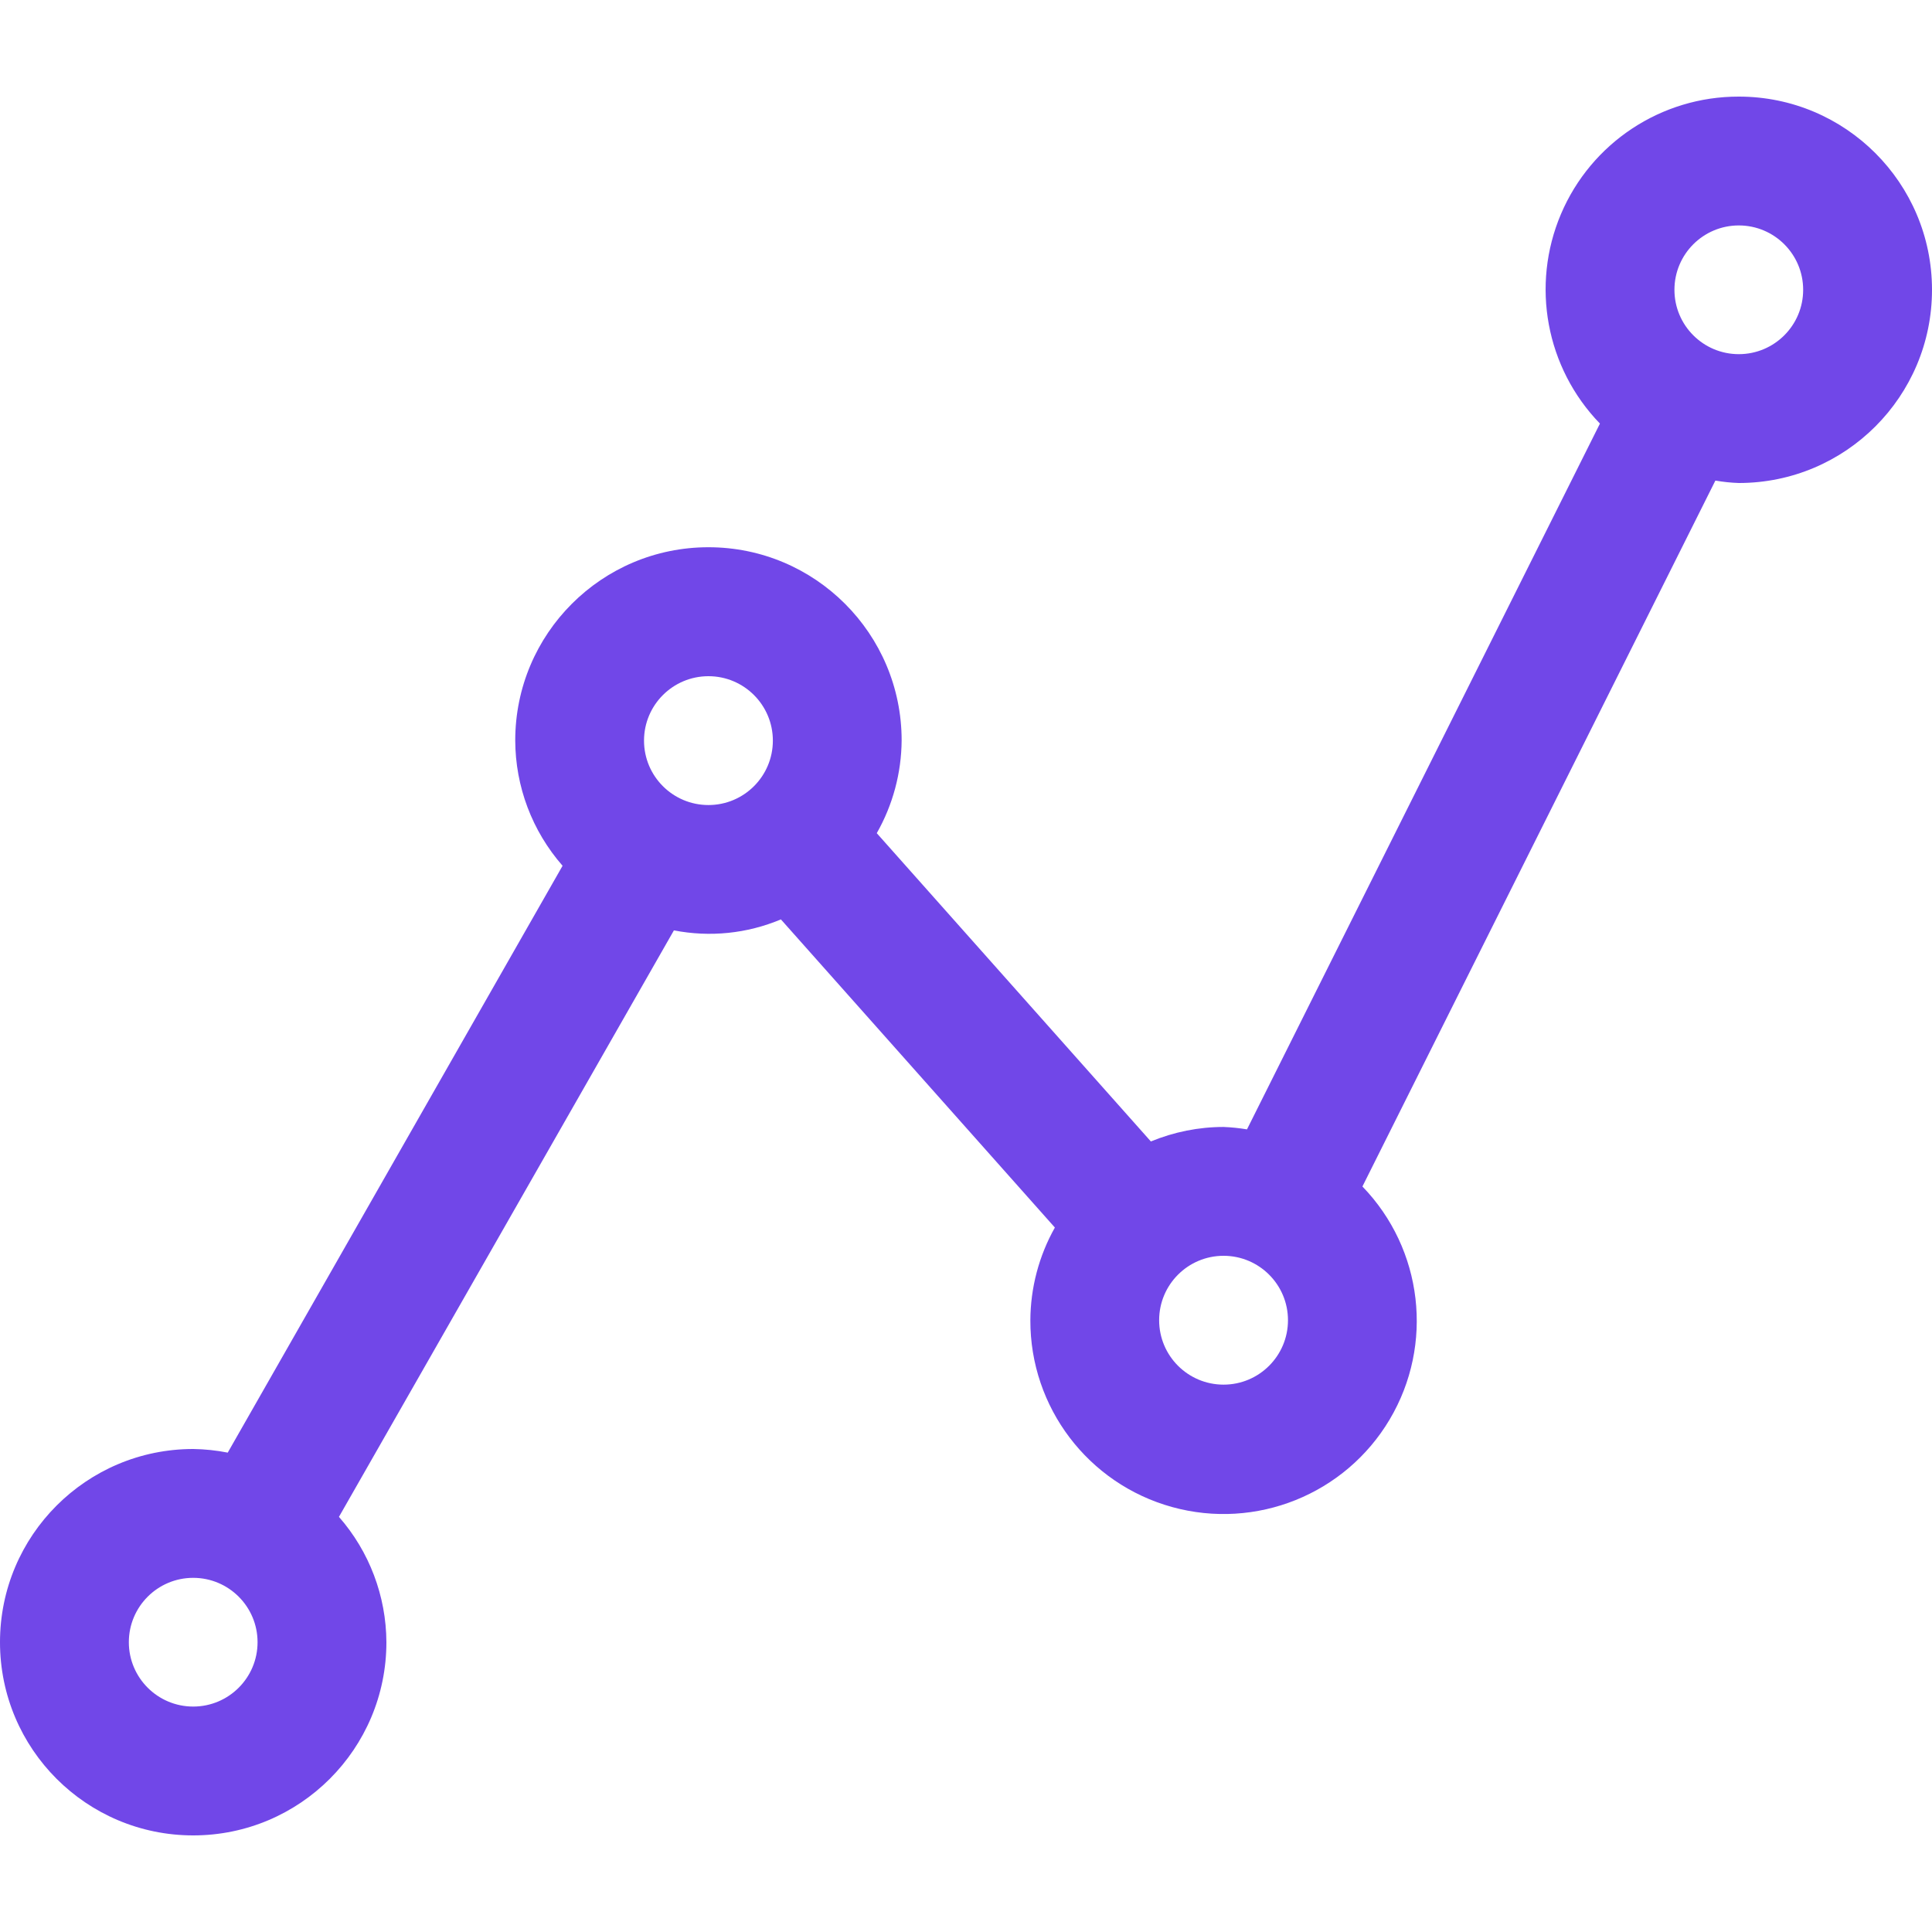
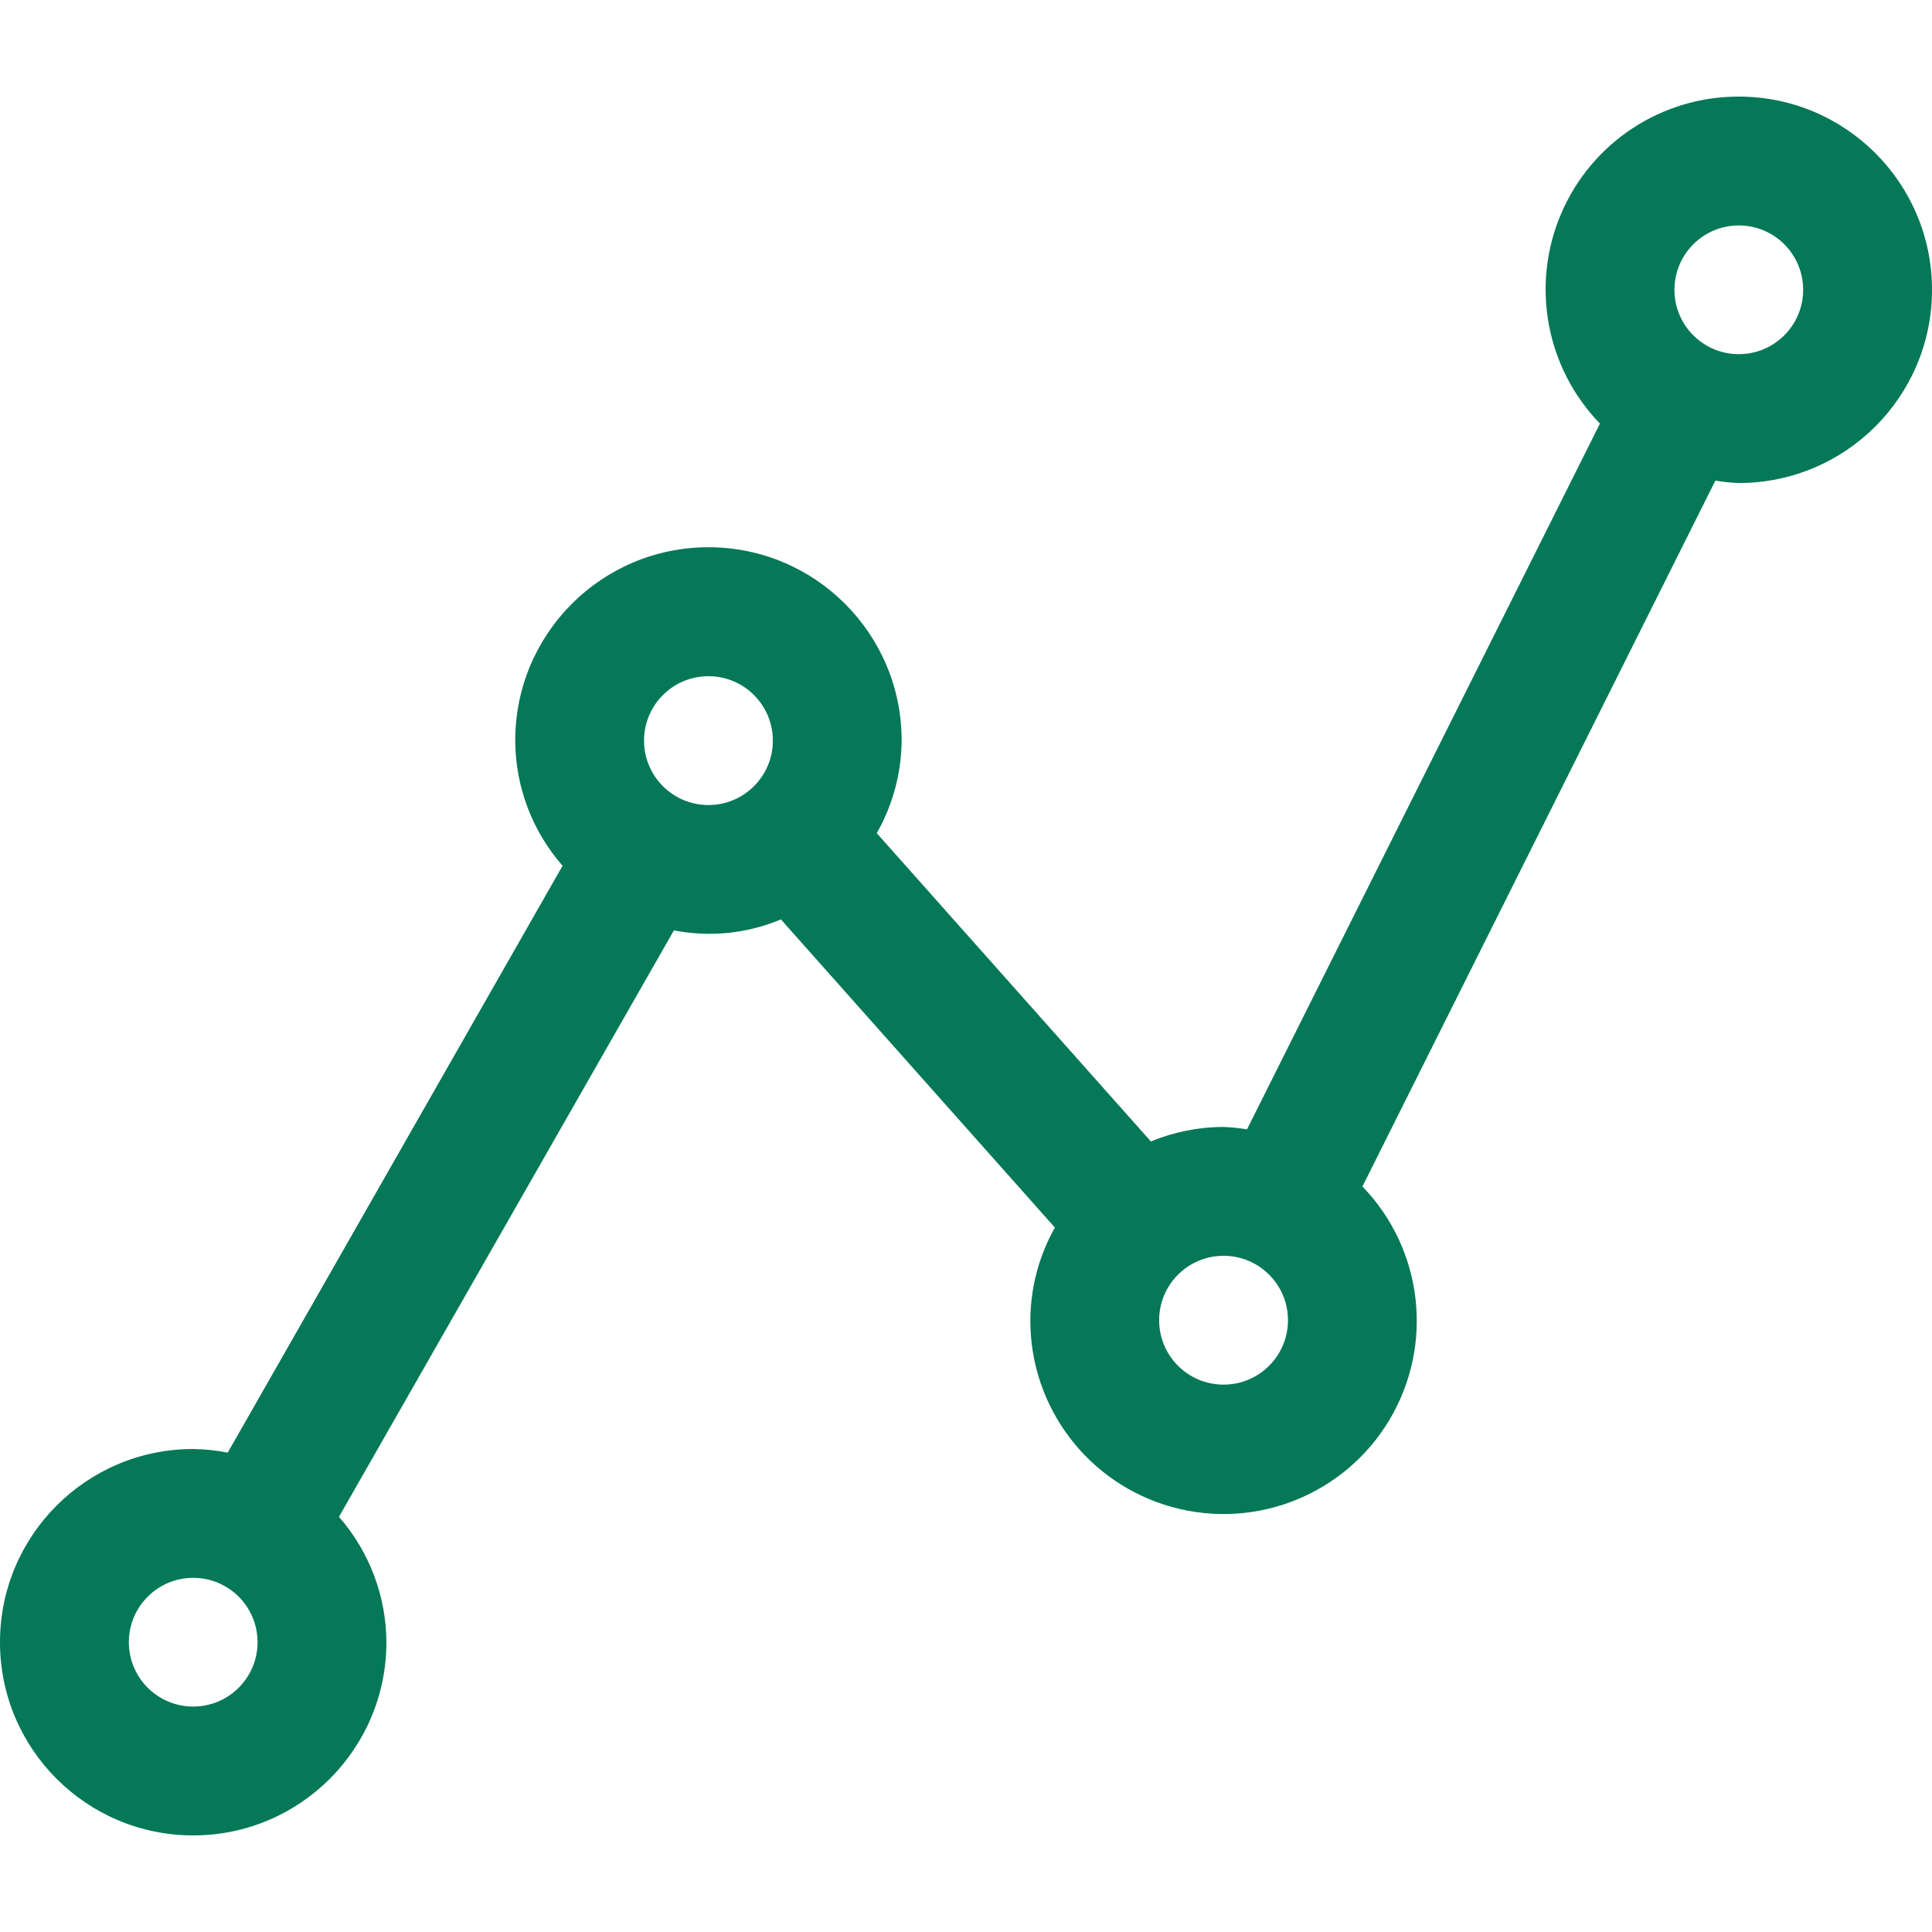
<svg xmlns="http://www.w3.org/2000/svg" width="16" height="16" fill="none">
-   <path fill="#7147E8" d="M14.4.8a1.597 1.597 0 0 0-1.15 2.708l-2.923 5.845a1.545 1.545 0 0 0-.194-.02c-.206 0-.41.041-.602.12L7.261 6.9c.133-.234.204-.498.206-.768a1.6 1.6 0 0 0-3.2 0c.001.382.14.75.392 1.038L1.886 12.03A1.595 1.595 0 0 0 1.6 12a1.6 1.6 0 1 0 1.6 1.6 1.586 1.586 0 0 0-.393-1.038l2.774-4.857c.298.058.606.027.886-.091l2.269 2.552a1.58 1.58 0 0 0-.203.767 1.6 1.6 0 1 0 2.75-1.107l2.923-5.846c.065.011.13.018.194.02a1.6 1.6 0 1 0 0-3.2ZM1.6 14.133a.533.533 0 1 1 0-1.066.533.533 0 0 1 0 1.066Zm4.267-7.466a.533.533 0 1 1 0-1.067.533.533 0 0 1 0 1.067Zm4.266 4.8a.533.533 0 1 1 0-1.067.533.533 0 0 1 0 1.067ZM14.4 2.933a.533.533 0 1 1 0-1.066.533.533 0 0 1 0 1.066Z" />
+   <path fill="#047857" d="M14.4.8a1.597 1.597 0 0 0-1.15 2.708l-2.923 5.845a1.545 1.545 0 0 0-.194-.02c-.206 0-.41.041-.602.12L7.261 6.9c.133-.234.204-.498.206-.768a1.6 1.6 0 0 0-3.2 0c.001.382.14.75.392 1.038L1.886 12.03A1.595 1.595 0 0 0 1.6 12a1.6 1.6 0 1 0 1.6 1.6 1.586 1.586 0 0 0-.393-1.038l2.774-4.857c.298.058.606.027.886-.091l2.269 2.552a1.58 1.58 0 0 0-.203.767 1.6 1.6 0 1 0 2.75-1.107l2.923-5.846c.065.011.13.018.194.02a1.6 1.6 0 1 0 0-3.2ZM1.6 14.133a.533.533 0 1 1 0-1.066.533.533 0 0 1 0 1.066Zm4.267-7.466a.533.533 0 1 1 0-1.067.533.533 0 0 1 0 1.067Zm4.266 4.8a.533.533 0 1 1 0-1.067.533.533 0 0 1 0 1.067ZM14.4 2.933a.533.533 0 1 1 0-1.066.533.533 0 0 1 0 1.066Z" />
</svg>
